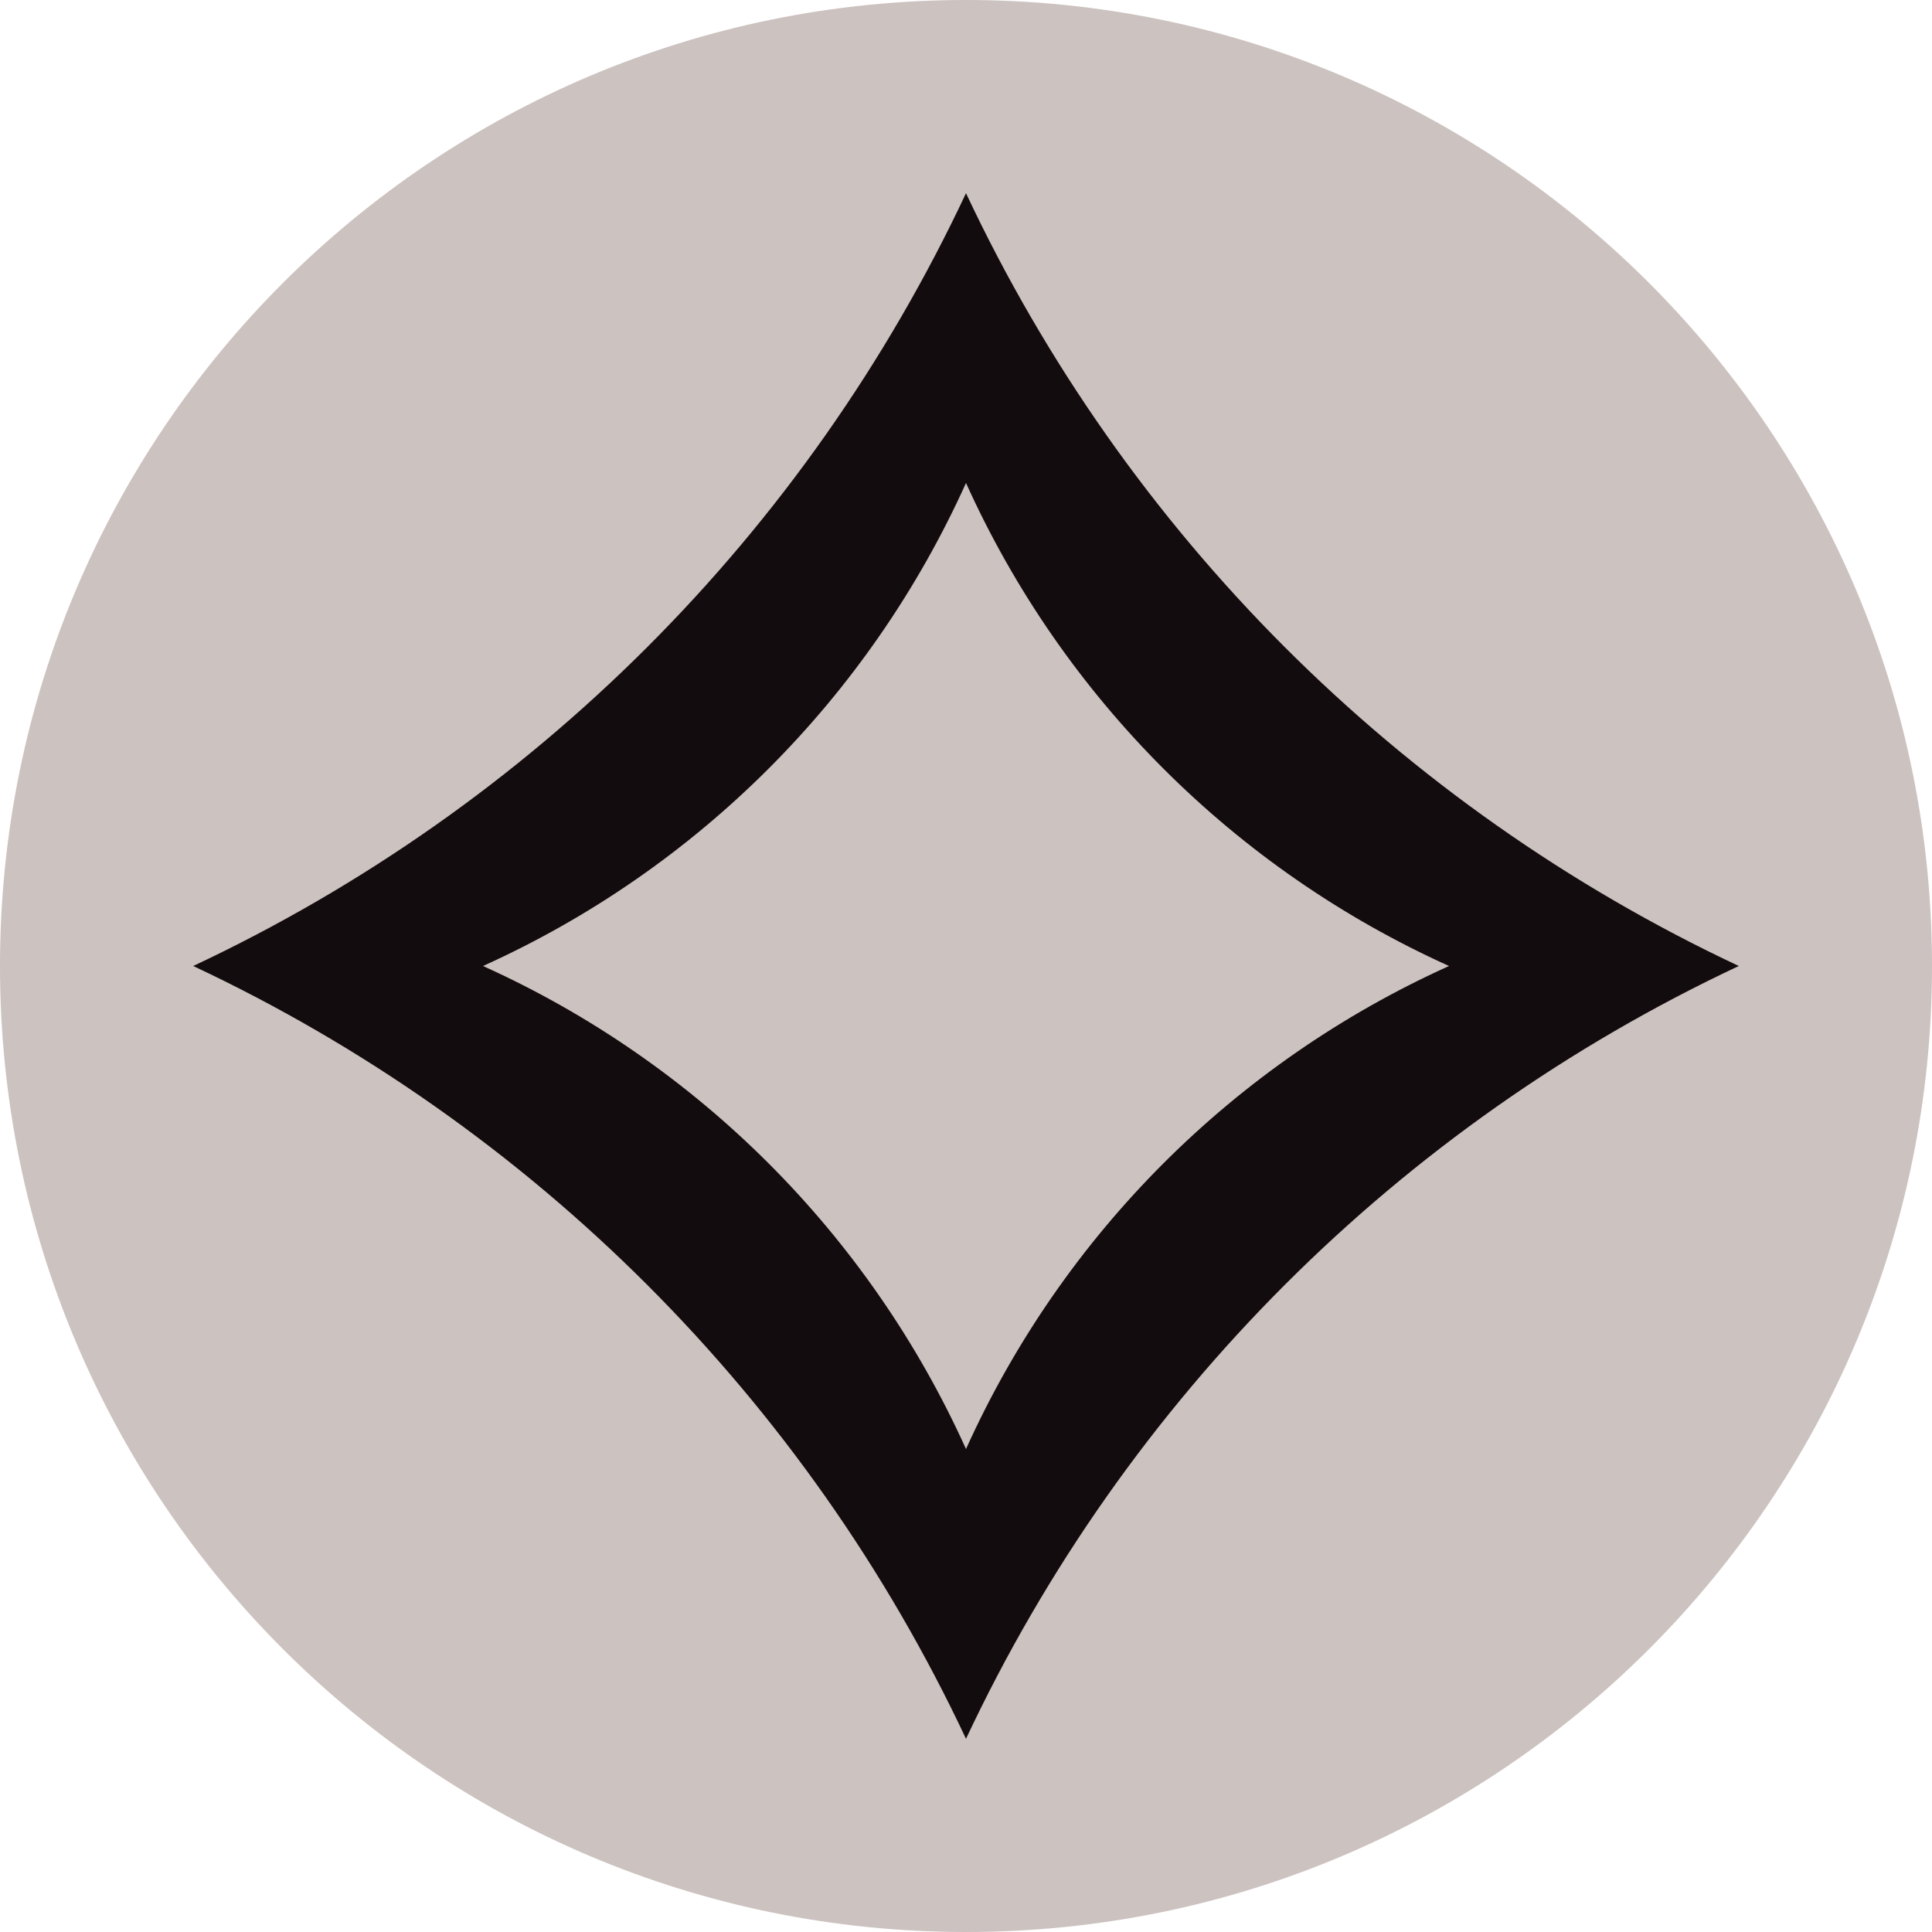
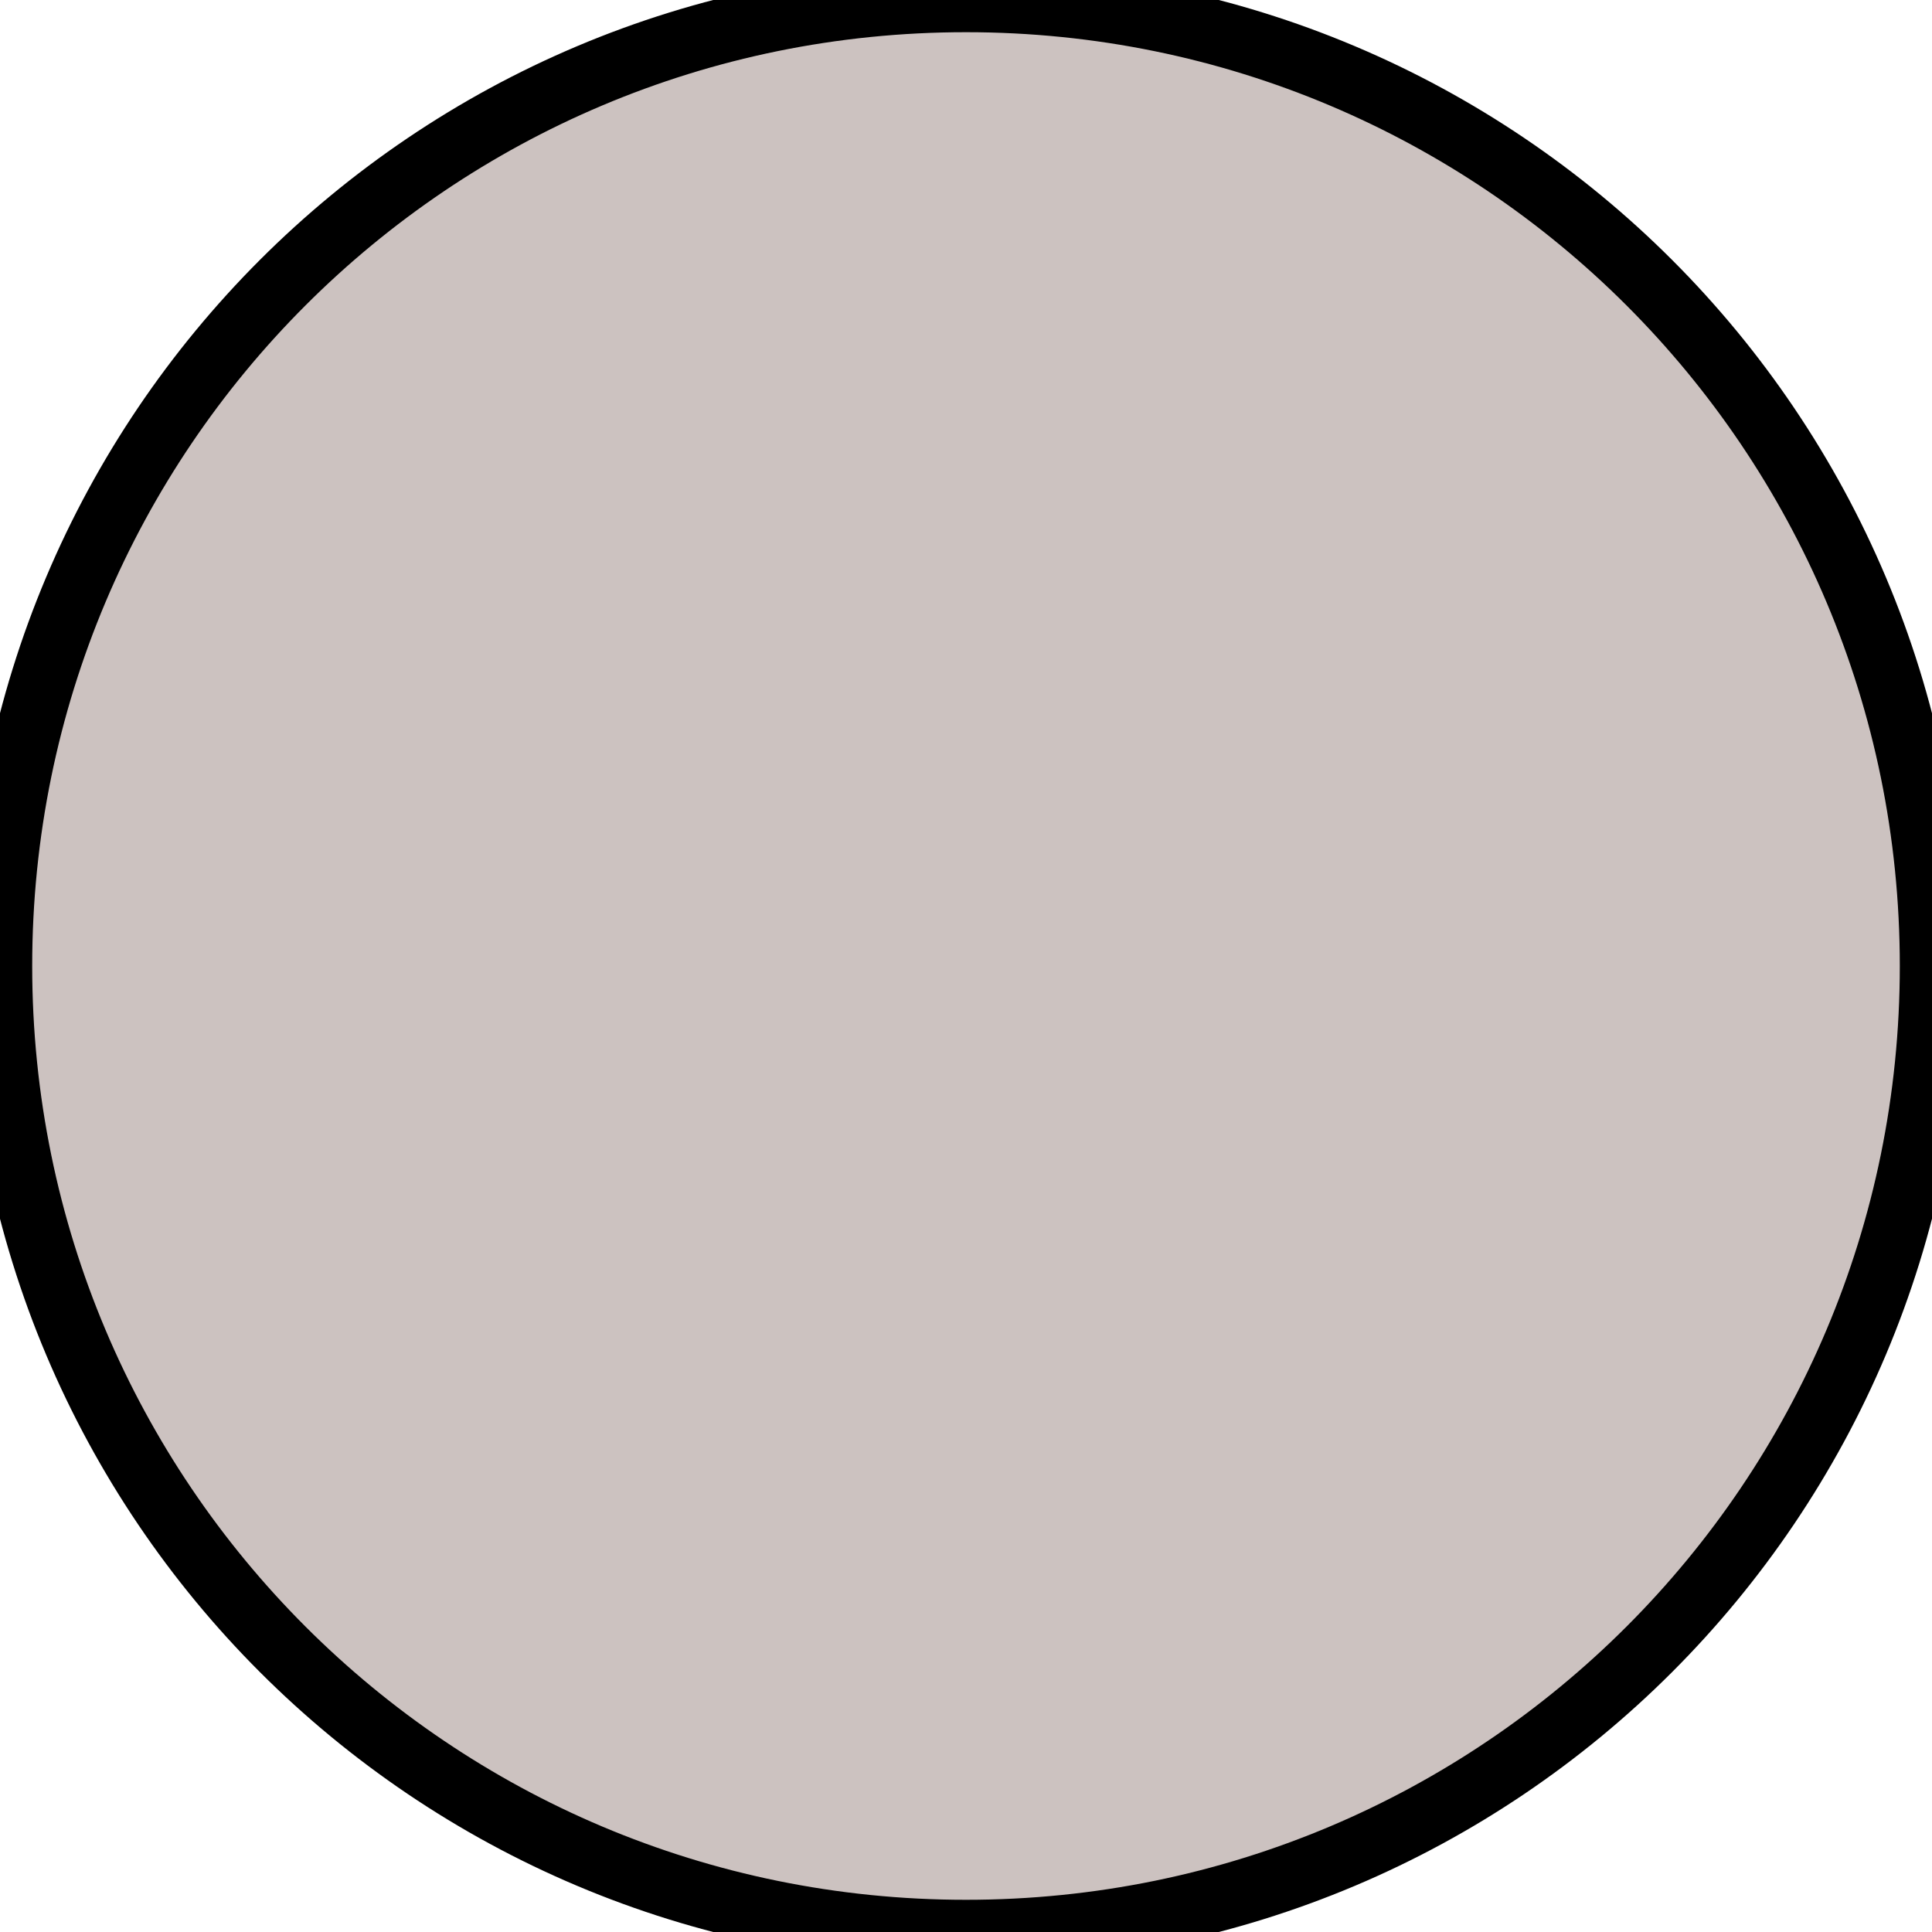
- <svg xmlns="http://www.w3.org/2000/svg" viewBox="0 0 600 600">
-   <circle cx="300" cy="300" r="300" fill="#ccc2c0" />
-   <path d="M300 60A500 500 0 0 0 540 300 500 500 0 0 0 300 540 500 500 0 0 0 60 300 500 500 0 0 0 300 60m0 90A300 300 0 0 1 150 300 300 300 0 0 1 300 450 300 300 0 0 1 450 300 300 300 0 0 1 300 150" fill="#130c0e" />
+ <svg xmlns="http://www.w3.org/2000/svg" version="1.2" viewBox="0 0 600 600" width="600" height="600">
+   <style>.a{fill:#ccc2c0;stroke:#000;stroke-linejoin:round;stroke-width:20}</style>
+   <path fill-rule="evenodd" class="a" d="m300 600c-165.9 0-300-134.1-300-300 0-165.9 134.1-300 300-300 165.9 0 300 134.1 300 300 0 165.9-134.1 300-300 300z" />
</svg>
